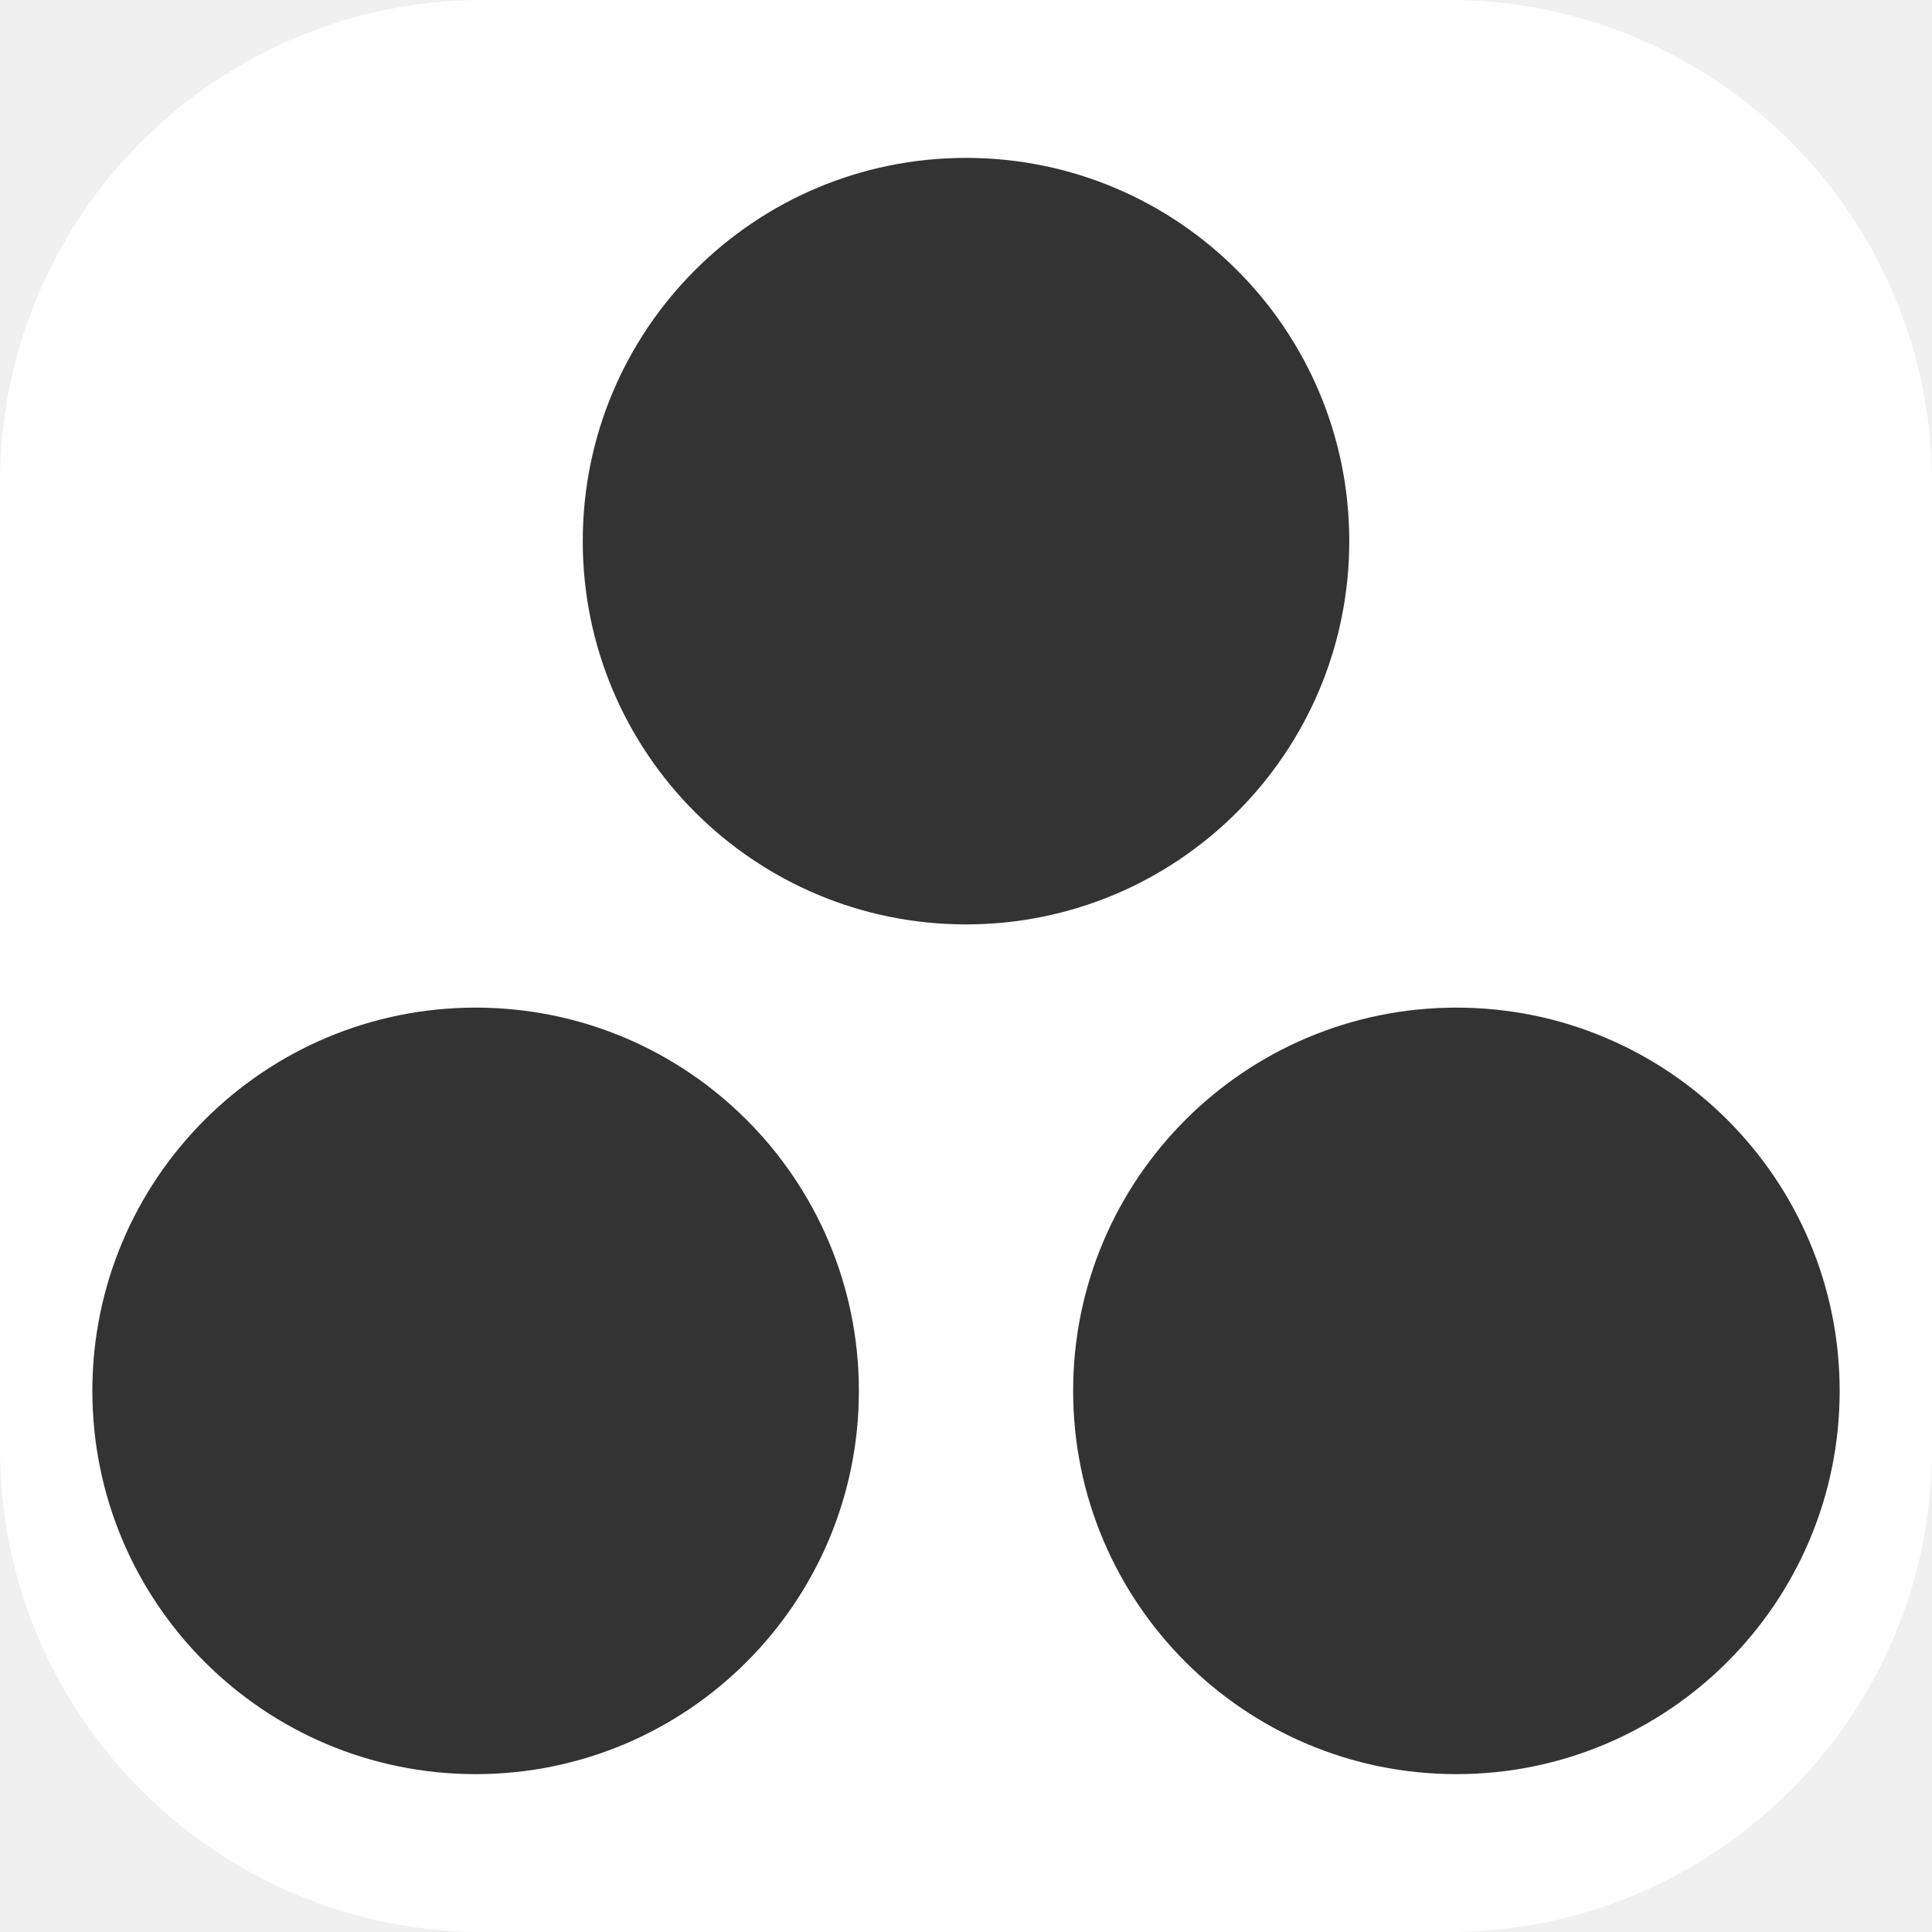
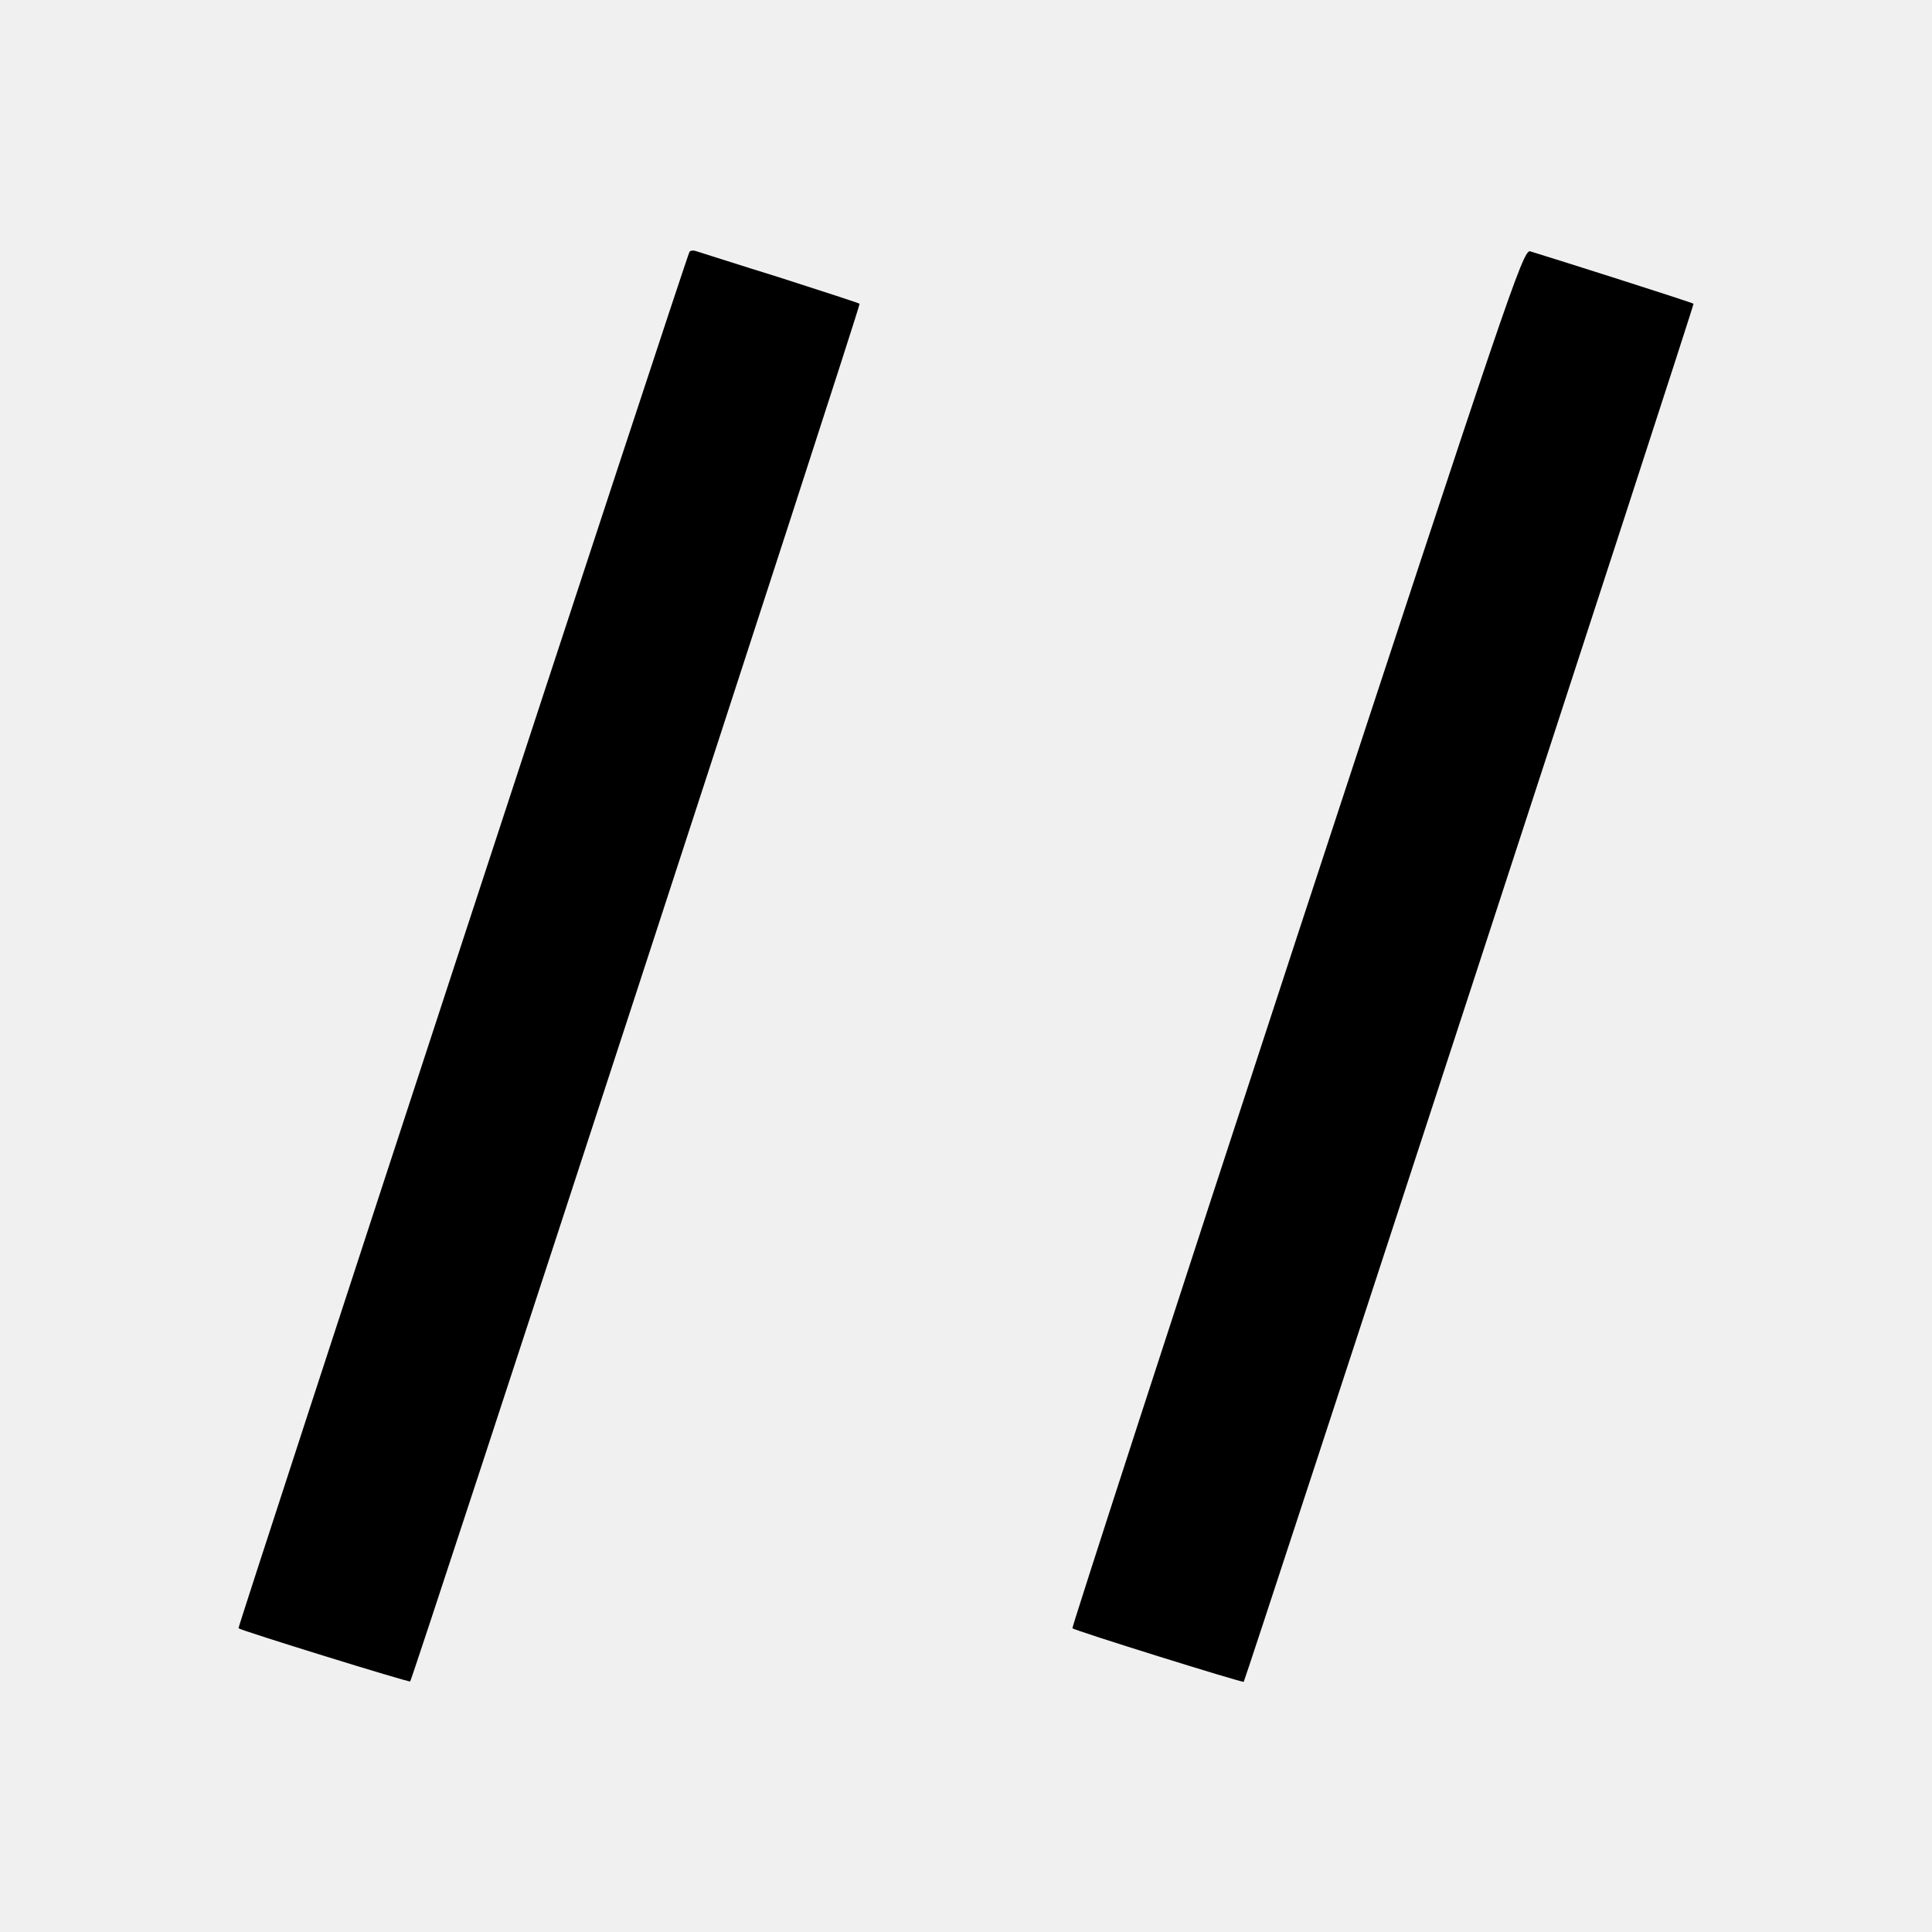
- <svg xmlns="http://www.w3.org/2000/svg" width="100%" height="100%" viewBox="0 0 32 32" version="1.1" xml:space="preserve" style="fill-rule:evenodd;clip-rule:evenodd;stroke-linejoin:round;stroke-miterlimit:2;">
-   <path d="M32,8C32,3.585 28.415,0 24,0L8,0C3.585,0 0,3.585 0,8L0,24C0,28.415 3.585,32 8,32L24,32C28.415,32 32,28.415 32,24L32,8Z" style="fill:white;" />
-   <g transform="matrix(1.08531,0,0,1.08531,-1.36492,-0.279609)">
-     <g transform="matrix(1,0,0,1,5.84917,-0.463886)">
-       <circle cx="10.151" cy="8.98" r="5.849" style="fill:rgb(51,51,51);" />
-     </g>
-     <g transform="matrix(1,0,0,1,-1.6348,12.5041)">
-       <circle cx="10.151" cy="8.98" r="5.849" style="fill:rgb(51,51,51);" />
-     </g>
-     <g transform="matrix(1,0,0,1,13.3331,12.5041)">
-       <circle cx="10.151" cy="8.98" r="5.849" style="fill:rgb(51,51,51);" />
-     </g>
+ <svg xmlns="http://www.w3.org/2000/svg" version="1.0" width="512pt" height="512pt" viewBox="0 0 512 512" preserveAspectRatio="xMidYMid meet">
+   <g transform="translate(0,512) scale(0.1,-0.1)" fill="#000000" stroke="none">
+     <path d="M1827 4452 c-9 -15 -1198 -3645 -1195 -3647 6 -6 452 -144 455 -141 7 7 1195 3647 1191 3651 -2 2 -98 33 -213 70 -116 36 -215 68 -222 70 -7 2 -14 1 -16 -3z" />
+     <path d="M3436 2634 c-329 -1004 -596 -1827 -594 -1829 5 -6 451 -145 454 -142 5 6 1195 3650 1192 3652 -2 3 -367 119 -433 139 -19 5 -63 -127 -619 -1820z" />
  </g>
</svg>
